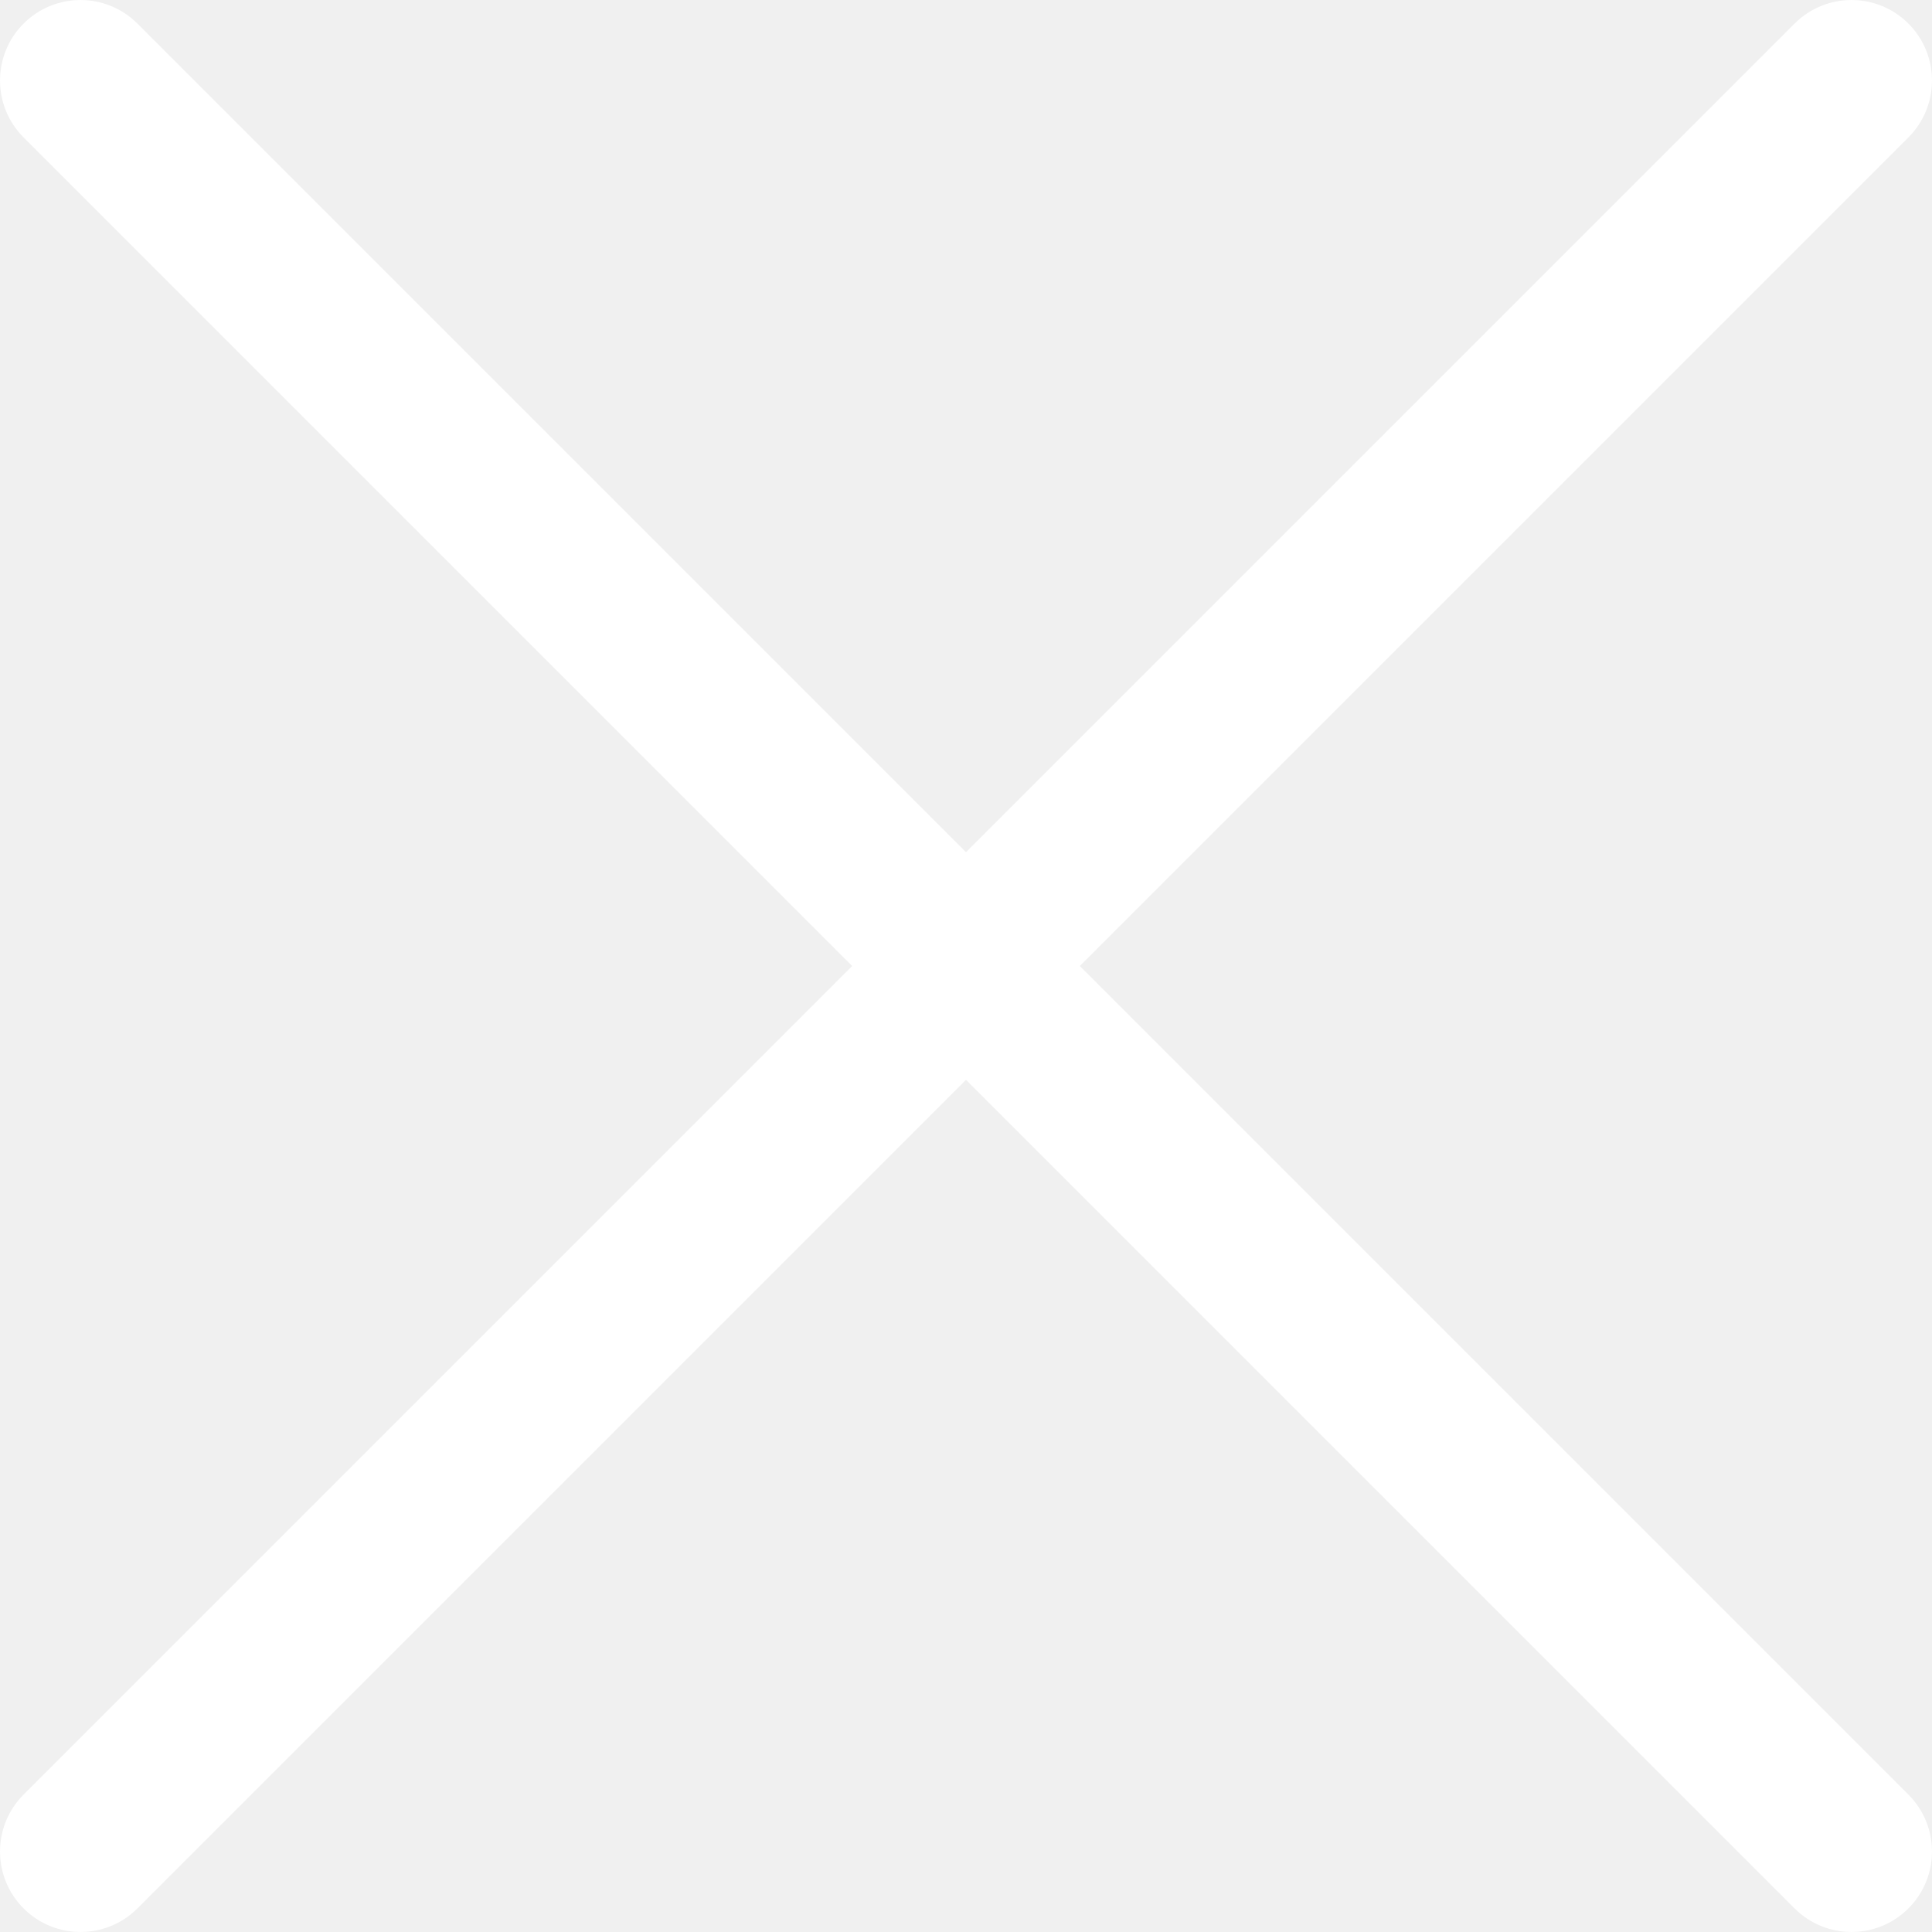
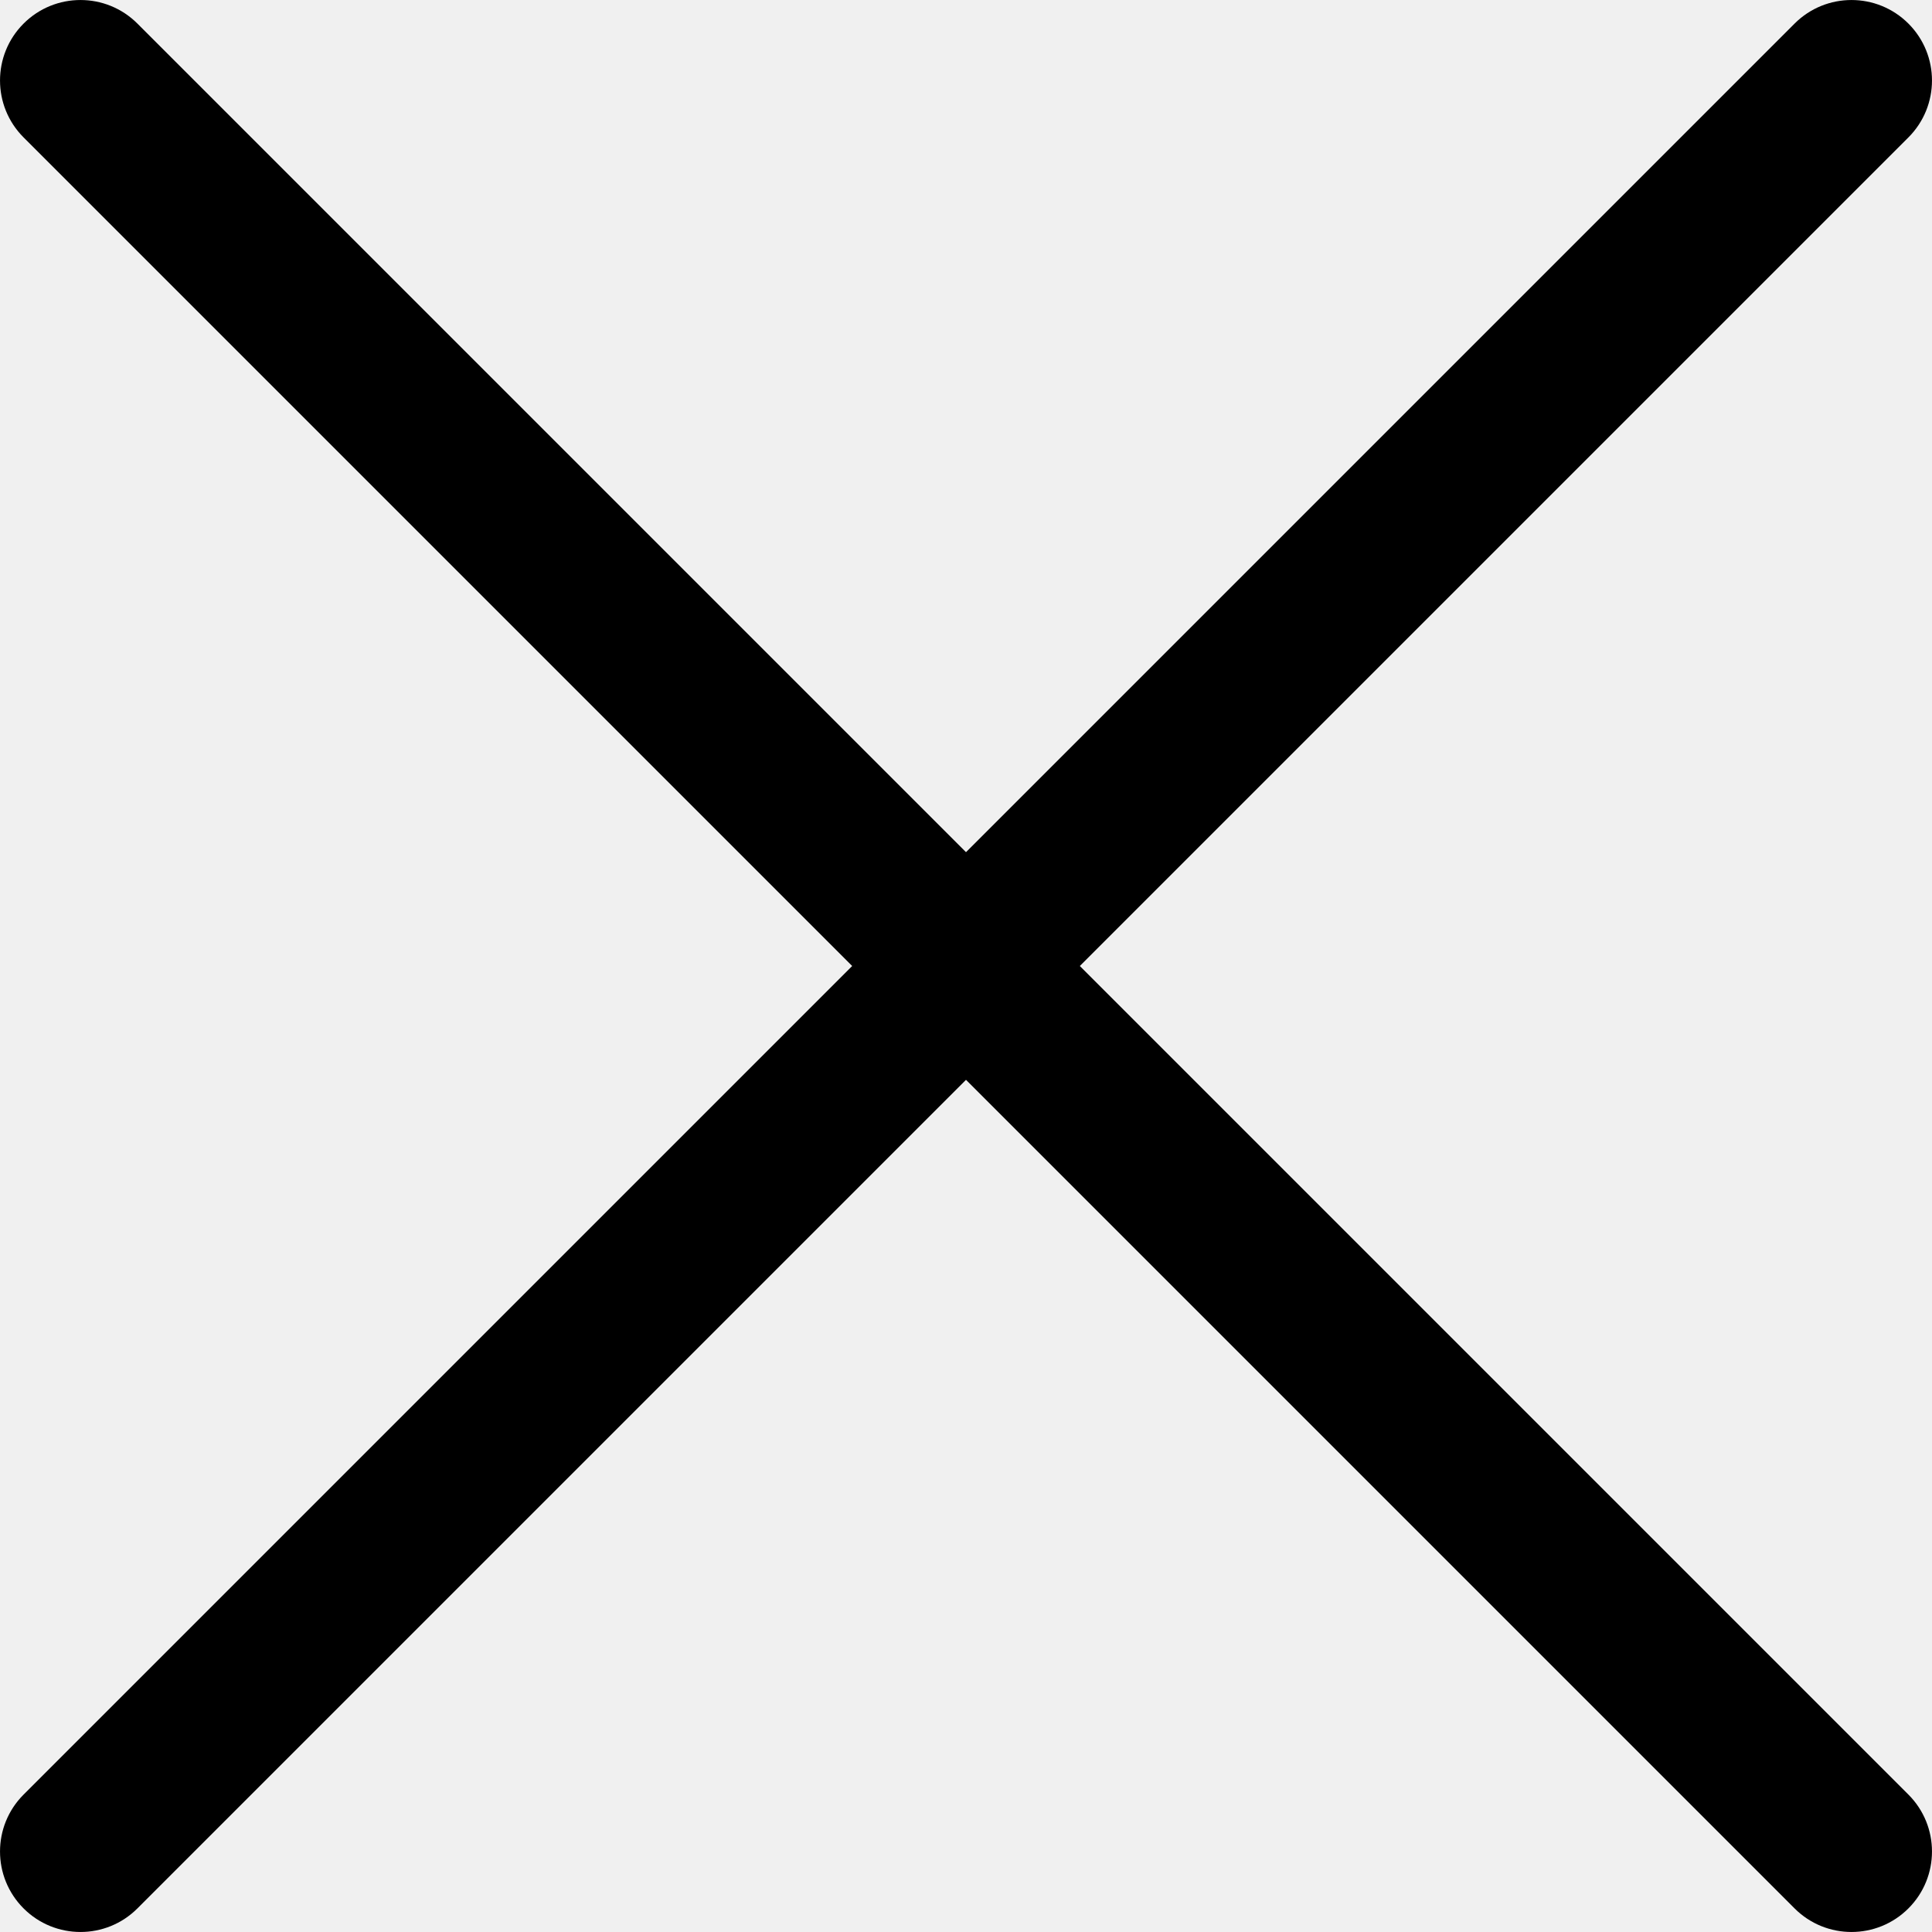
- <svg xmlns="http://www.w3.org/2000/svg" fill="white" id="Outline" viewBox="0 0 24 24" width="512" height="512">
+ <svg xmlns="http://www.w3.org/2000/svg" fill="black" id="Outline" viewBox="0 0 24 24" width="512" height="512">
  <path d="M23.707.293h0a1,1,0,0,0-1.414,0L12,10.586,1.707.293a1,1,0,0,0-1.414,0h0a1,1,0,0,0,0,1.414L10.586,12,.293,22.293a1,1,0,0,0,0,1.414h0a1,1,0,0,0,1.414,0L12,13.414,22.293,23.707a1,1,0,0,0,1.414,0h0a1,1,0,0,0,0-1.414L13.414,12,23.707,1.707A1,1,0,0,0,23.707.293Z" />
</svg>
